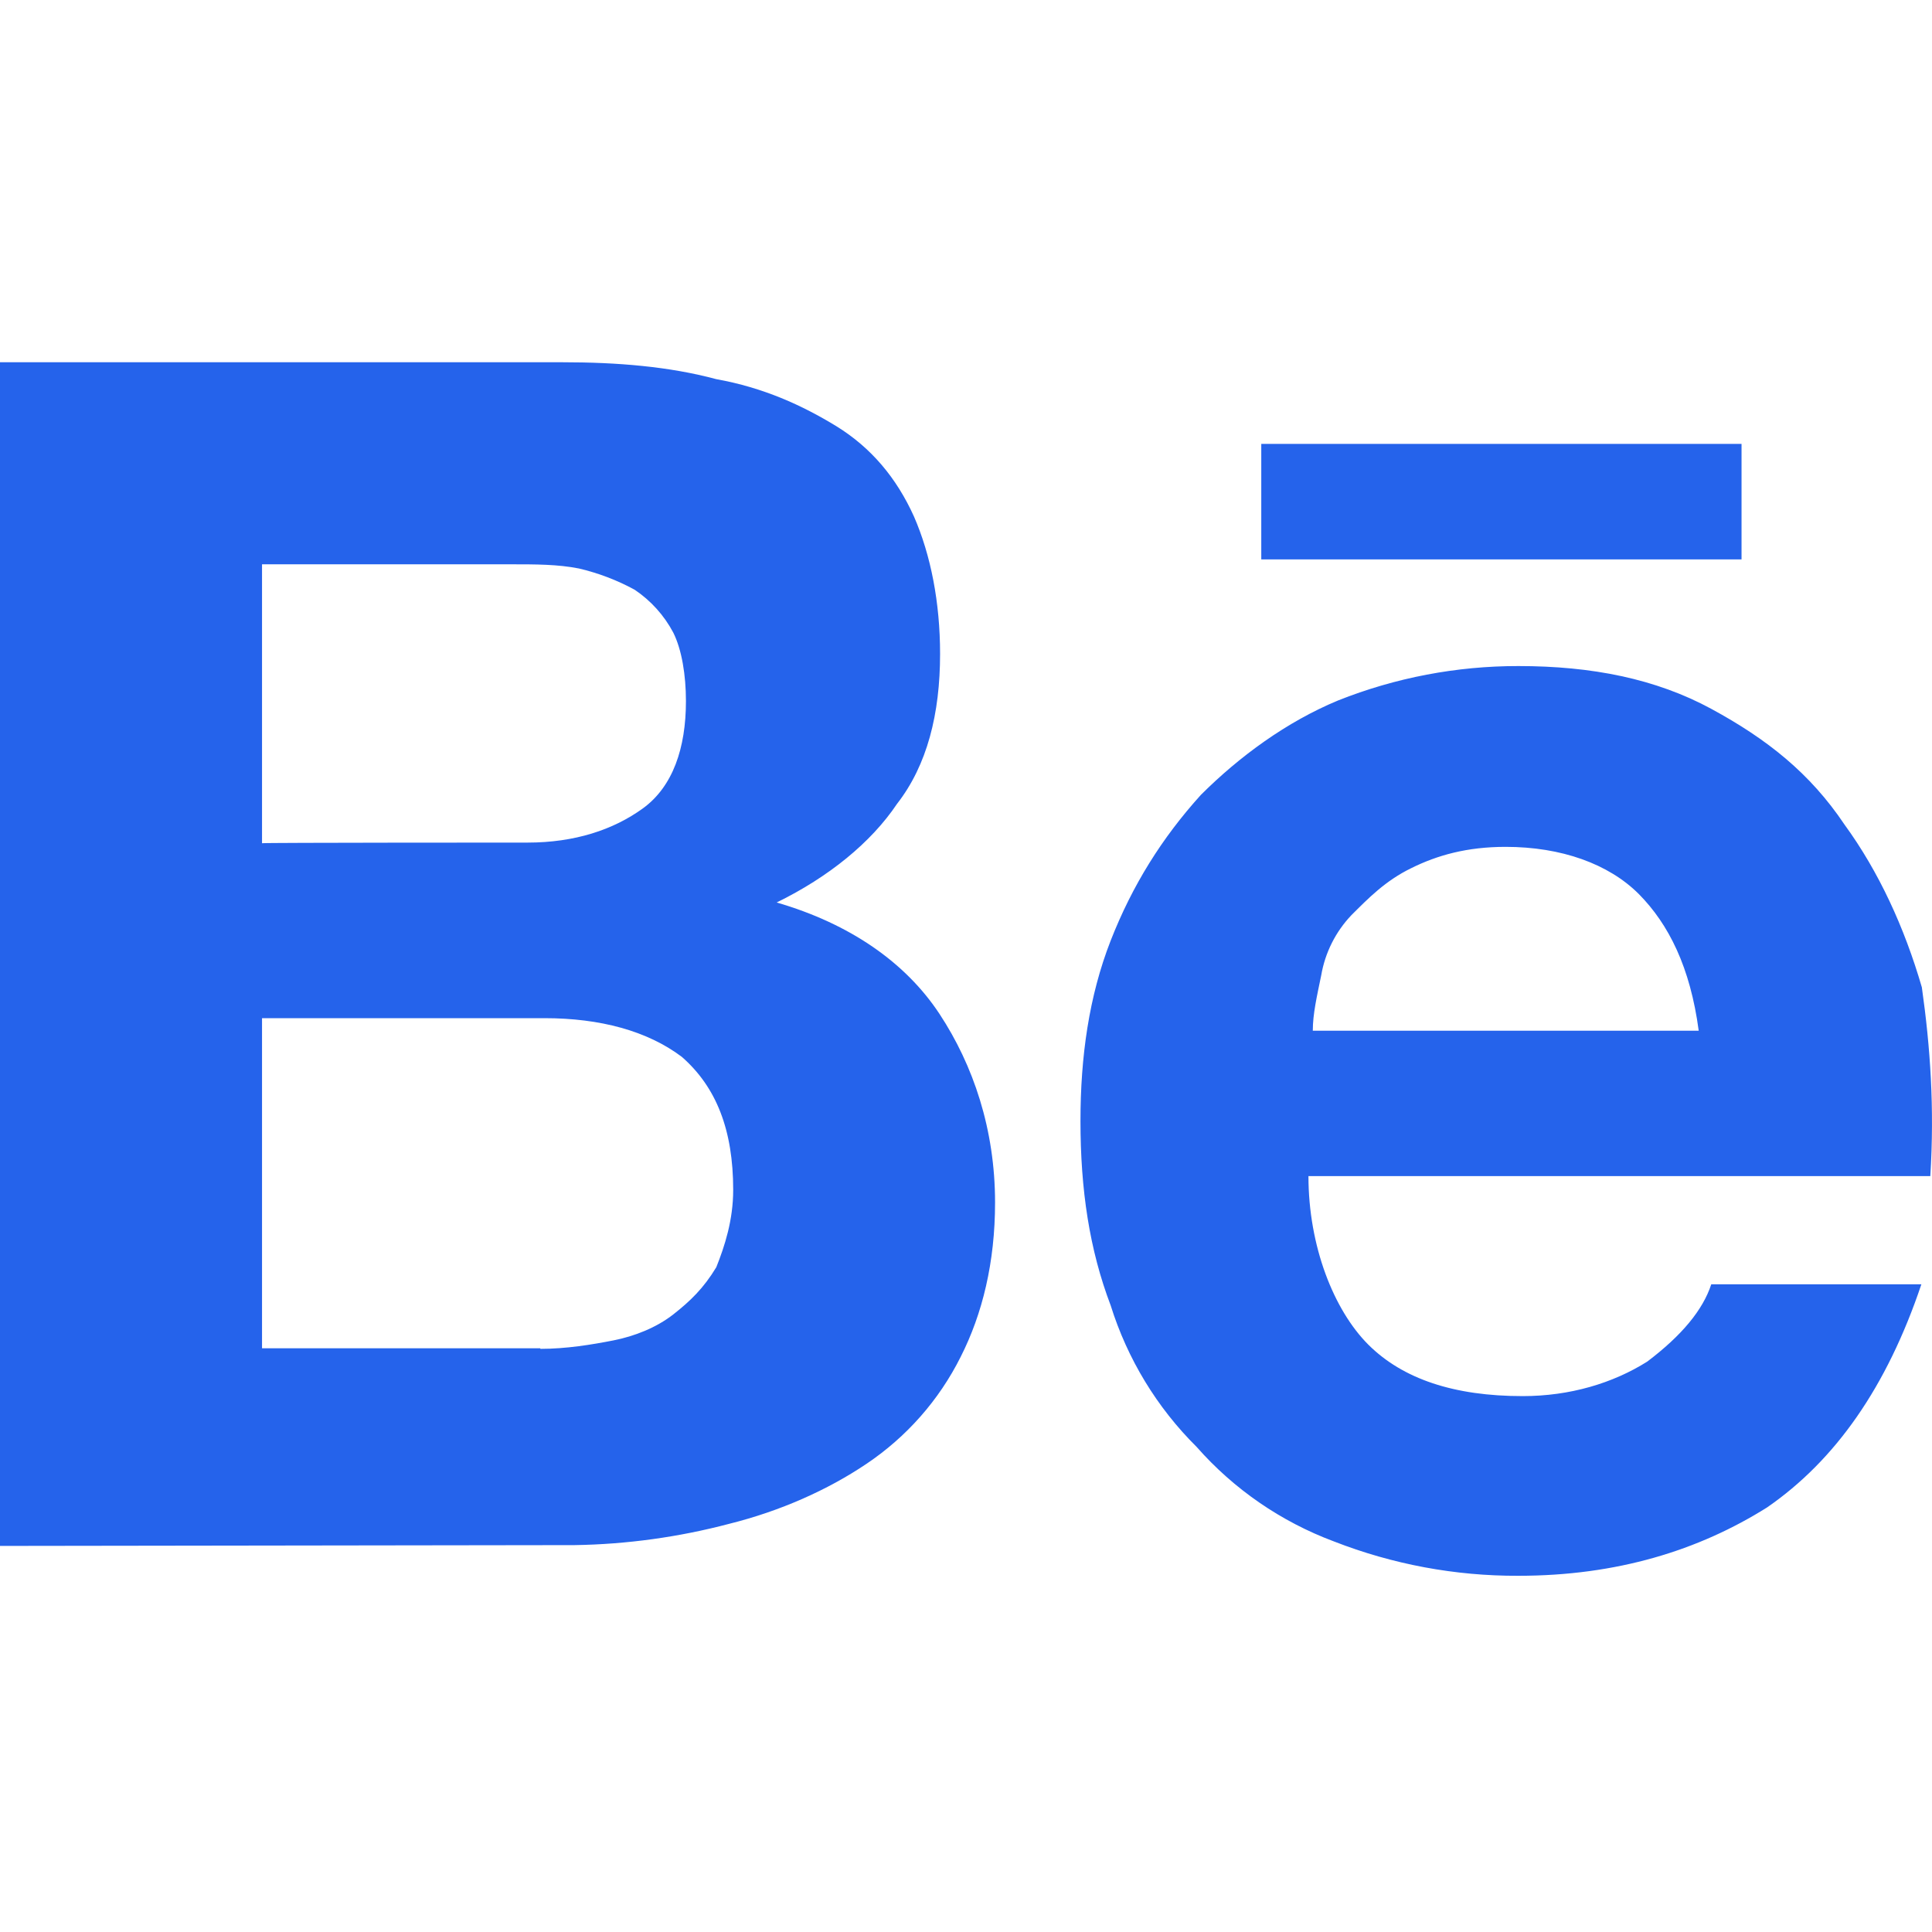
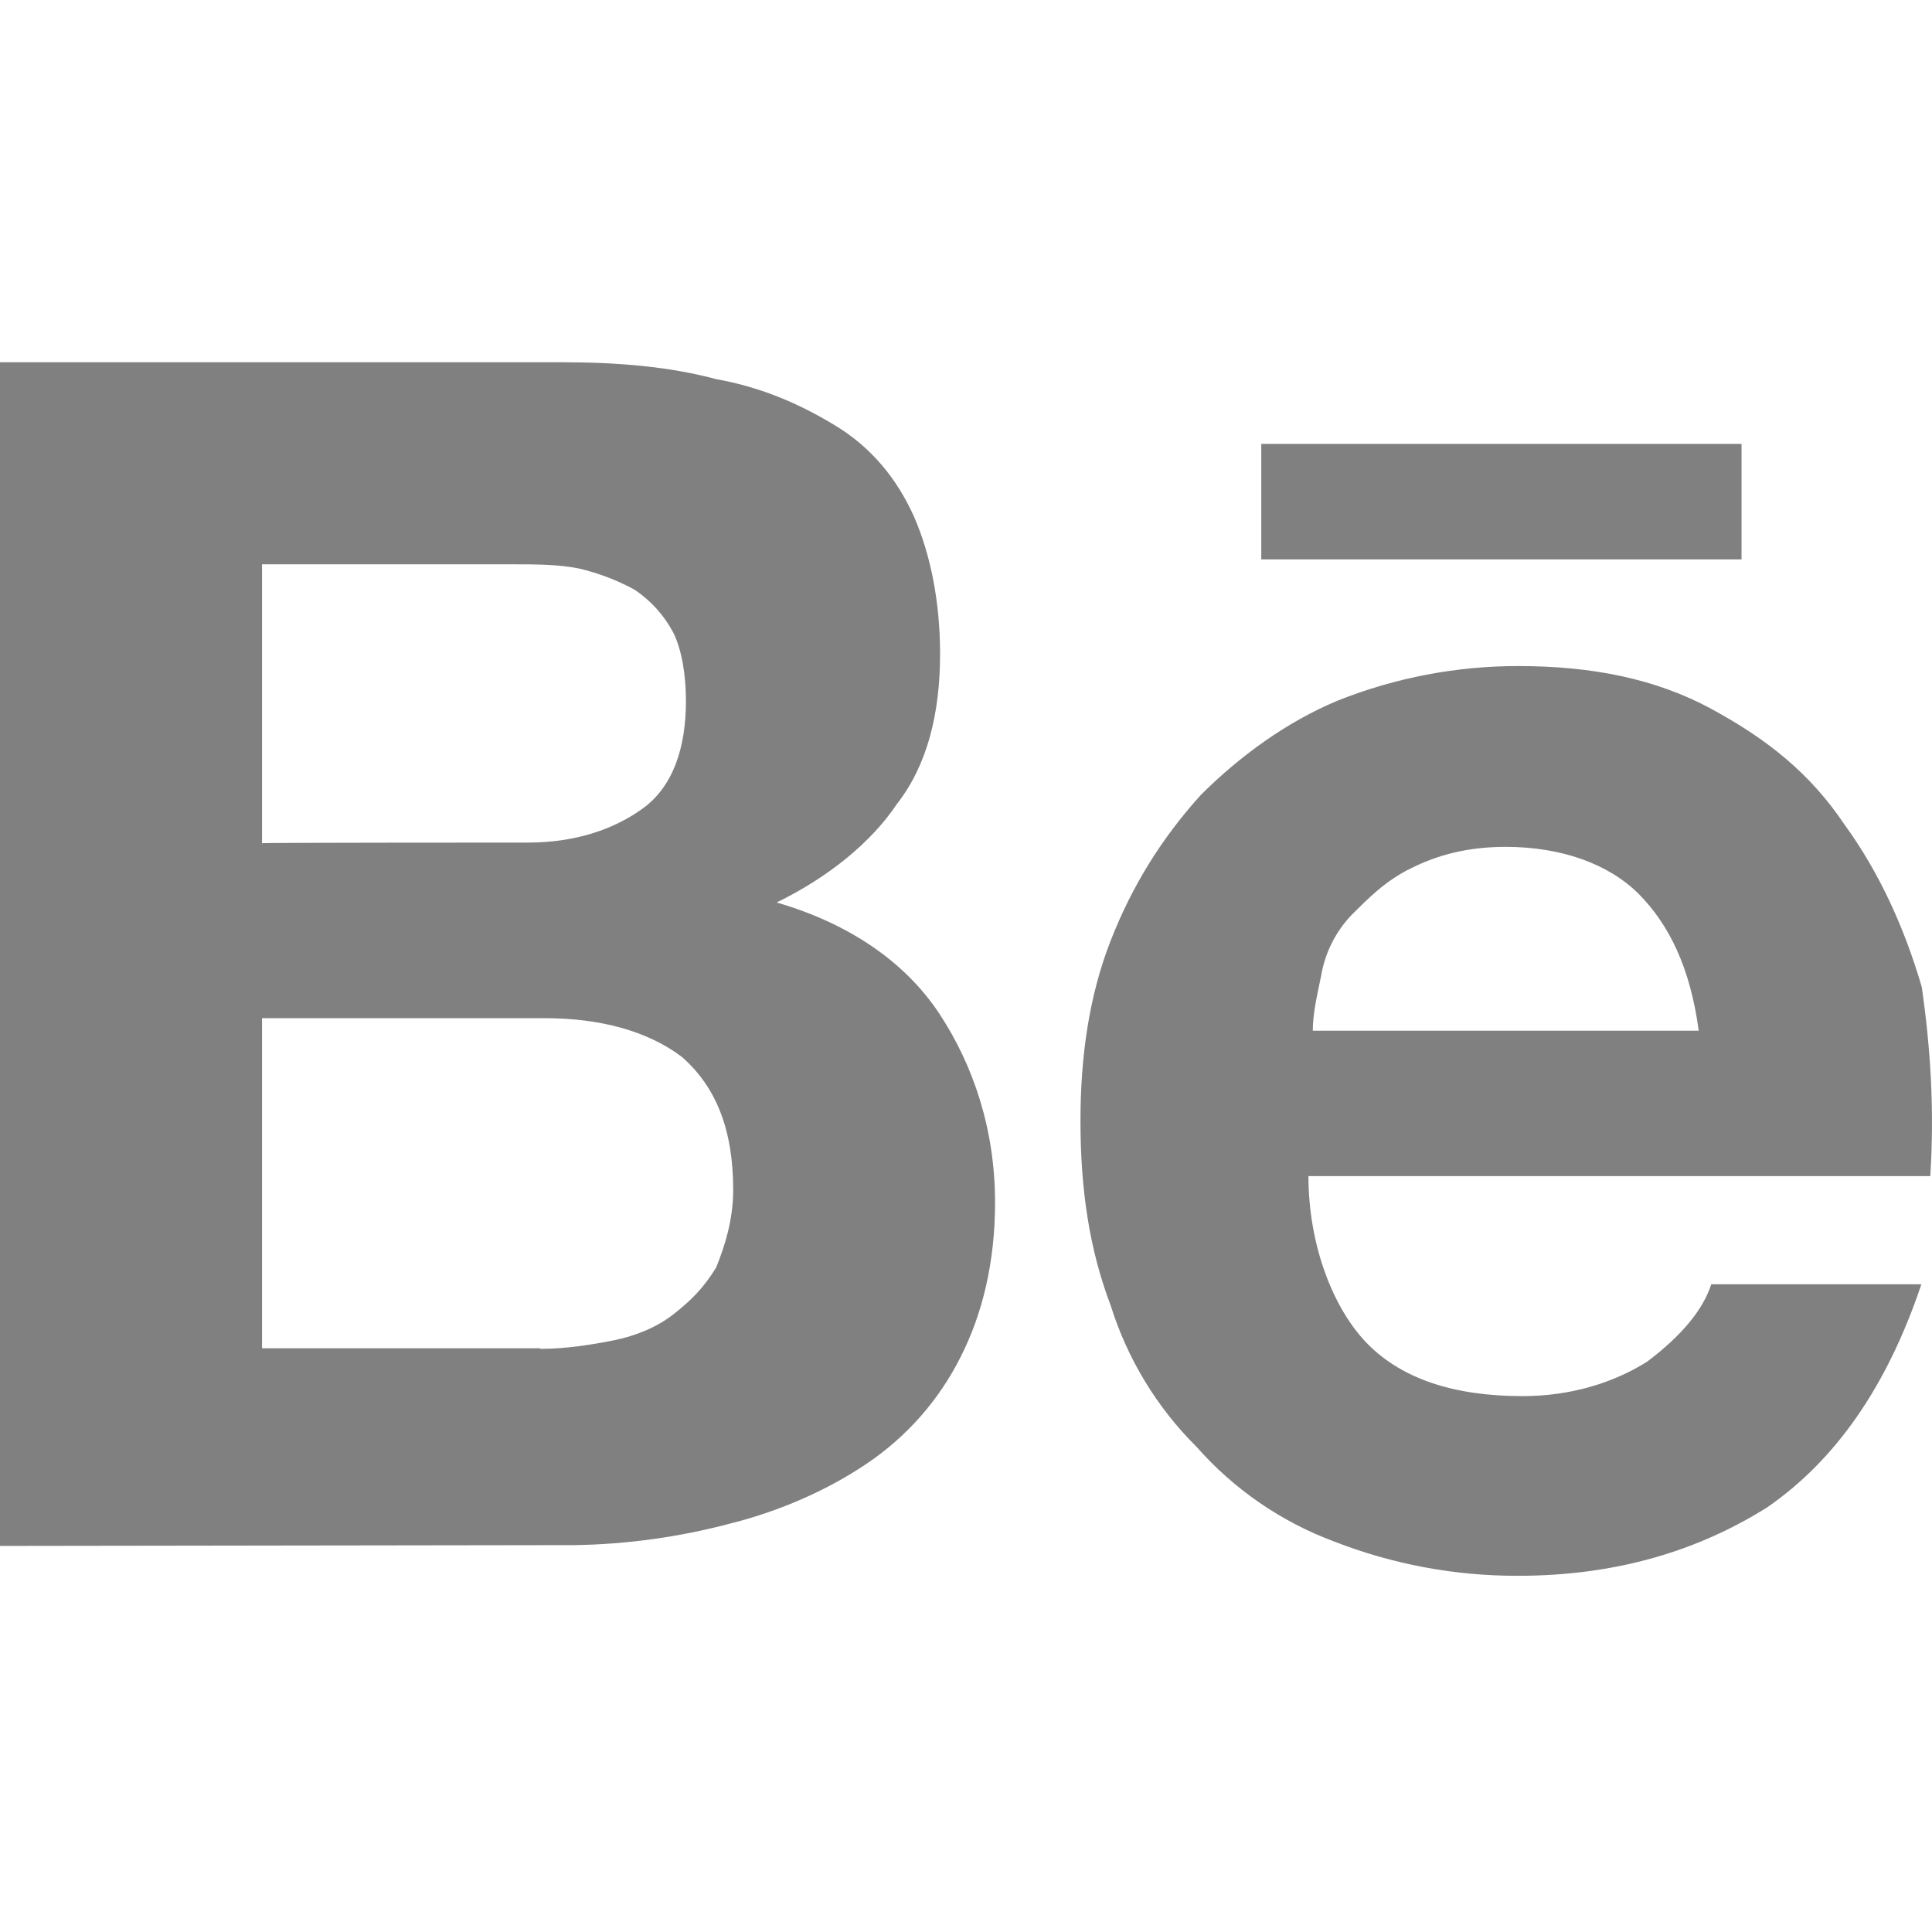
<svg xmlns="http://www.w3.org/2000/svg" width="24" height="24" viewBox="0 0 24 24">
-   <path d="M6.981 4.5C7.673 4.5 8.312 4.553 8.898 4.71C9.483 4.815 9.964 5.034 10.392 5.296C10.821 5.561 11.137 5.936 11.354 6.417C11.563 6.897 11.678 7.484 11.678 8.123C11.678 8.867 11.518 9.505 11.143 9.986C10.821 10.466 10.294 10.895 9.648 11.211C10.557 11.475 11.248 11.955 11.67 12.594C12.091 13.233 12.361 14.03 12.361 14.938C12.361 15.682 12.204 16.322 11.934 16.855C11.665 17.393 11.261 17.851 10.761 18.186C10.281 18.509 9.694 18.771 9.056 18.93C8.43 19.095 7.786 19.184 7.138 19.194L0 19.204V4.5H6.981ZM6.553 10.467C7.138 10.467 7.619 10.309 7.989 10.04C8.358 9.77 8.521 9.294 8.521 8.709C8.521 8.385 8.469 8.07 8.364 7.859C8.25 7.644 8.085 7.461 7.884 7.326C7.666 7.207 7.434 7.119 7.192 7.062C6.928 7.01 6.659 7.01 6.342 7.01H3.255V10.475C3.255 10.467 6.553 10.467 6.553 10.467ZM6.711 16.756C7.034 16.756 7.35 16.704 7.62 16.651C7.884 16.599 8.154 16.492 8.364 16.328C8.574 16.163 8.739 16.005 8.898 15.742C9.003 15.479 9.108 15.156 9.108 14.781C9.108 14.037 8.898 13.503 8.469 13.128C8.041 12.806 7.455 12.648 6.763 12.648H3.255V16.749H6.713L6.711 16.756ZM16.998 16.704C17.427 17.131 18.064 17.343 18.915 17.343C19.5 17.343 20.034 17.184 20.463 16.914C20.89 16.591 21.153 16.275 21.258 15.954H23.868C23.439 17.23 22.8 18.14 21.951 18.726C21.102 19.259 20.087 19.575 18.861 19.575C18.077 19.578 17.3 19.433 16.57 19.148C15.914 18.903 15.328 18.5 14.865 17.974C14.371 17.484 14.005 16.881 13.797 16.216C13.534 15.525 13.422 14.781 13.422 13.925C13.422 13.128 13.527 12.377 13.797 11.685C14.067 10.995 14.436 10.407 14.918 9.874C15.398 9.395 15.984 8.966 16.623 8.701C17.335 8.418 18.096 8.273 18.863 8.274C19.771 8.274 20.568 8.431 21.259 8.806C21.95 9.181 22.485 9.604 22.913 10.243C23.34 10.829 23.657 11.52 23.874 12.265C23.979 13.009 24.032 13.759 23.979 14.61H16.254C16.254 15.48 16.569 16.275 16.998 16.704ZM20.358 11.106C19.983 10.731 19.395 10.52 18.703 10.52C18.224 10.52 17.855 10.624 17.532 10.784C17.209 10.941 16.998 11.159 16.788 11.368C16.592 11.574 16.461 11.834 16.413 12.114C16.359 12.377 16.308 12.594 16.308 12.804H21.102C20.997 12.015 20.729 11.481 20.358 11.106ZM15.668 5.514H21.634V6.949H15.668V5.514Z" fill="#2563eb" />
+   <path d="M6.981 4.5C7.673 4.5 8.312 4.553 8.898 4.71C9.483 4.815 9.964 5.034 10.392 5.296C10.821 5.561 11.137 5.936 11.354 6.417C11.563 6.897 11.678 7.484 11.678 8.123C11.678 8.867 11.518 9.505 11.143 9.986C10.821 10.466 10.294 10.895 9.648 11.211C10.557 11.475 11.248 11.955 11.67 12.594C12.091 13.233 12.361 14.03 12.361 14.938C12.361 15.682 12.204 16.322 11.934 16.855C11.665 17.393 11.261 17.851 10.761 18.186C10.281 18.509 9.694 18.771 9.056 18.93C8.43 19.095 7.786 19.184 7.138 19.194L0 19.204V4.5H6.981ZM6.553 10.467C7.138 10.467 7.619 10.309 7.989 10.04C8.358 9.77 8.521 9.294 8.521 8.709C8.521 8.385 8.469 8.07 8.364 7.859C8.25 7.644 8.085 7.461 7.884 7.326C7.666 7.207 7.434 7.119 7.192 7.062C6.928 7.01 6.659 7.01 6.342 7.01H3.255V10.475C3.255 10.467 6.553 10.467 6.553 10.467ZM6.711 16.756C7.034 16.756 7.35 16.704 7.62 16.651C7.884 16.599 8.154 16.492 8.364 16.328C8.574 16.163 8.739 16.005 8.898 15.742C9.003 15.479 9.108 15.156 9.108 14.781C9.108 14.037 8.898 13.503 8.469 13.128C8.041 12.806 7.455 12.648 6.763 12.648H3.255V16.749H6.713L6.711 16.756ZM16.998 16.704C17.427 17.131 18.064 17.343 18.915 17.343C19.5 17.343 20.034 17.184 20.463 16.914C20.89 16.591 21.153 16.275 21.258 15.954H23.868C23.439 17.23 22.8 18.14 21.951 18.726C21.102 19.259 20.087 19.575 18.861 19.575C18.077 19.578 17.3 19.433 16.57 19.148C15.914 18.903 15.328 18.5 14.865 17.974C14.371 17.484 14.005 16.881 13.797 16.216C13.534 15.525 13.422 14.781 13.422 13.925C13.422 13.128 13.527 12.377 13.797 11.685C14.067 10.995 14.436 10.407 14.918 9.874C15.398 9.395 15.984 8.966 16.623 8.701C17.335 8.418 18.096 8.273 18.863 8.274C19.771 8.274 20.568 8.431 21.259 8.806C21.95 9.181 22.485 9.604 22.913 10.243C23.34 10.829 23.657 11.52 23.874 12.265C23.979 13.009 24.032 13.759 23.979 14.61H16.254C16.254 15.48 16.569 16.275 16.998 16.704ZM20.358 11.106C19.983 10.731 19.395 10.52 18.703 10.52C18.224 10.52 17.855 10.624 17.532 10.784C17.209 10.941 16.998 11.159 16.788 11.368C16.592 11.574 16.461 11.834 16.413 12.114C16.359 12.377 16.308 12.594 16.308 12.804H21.102C20.997 12.015 20.729 11.481 20.358 11.106ZM15.668 5.514H21.634V6.949H15.668V5.514Z" fill="gray" />
</svg>
